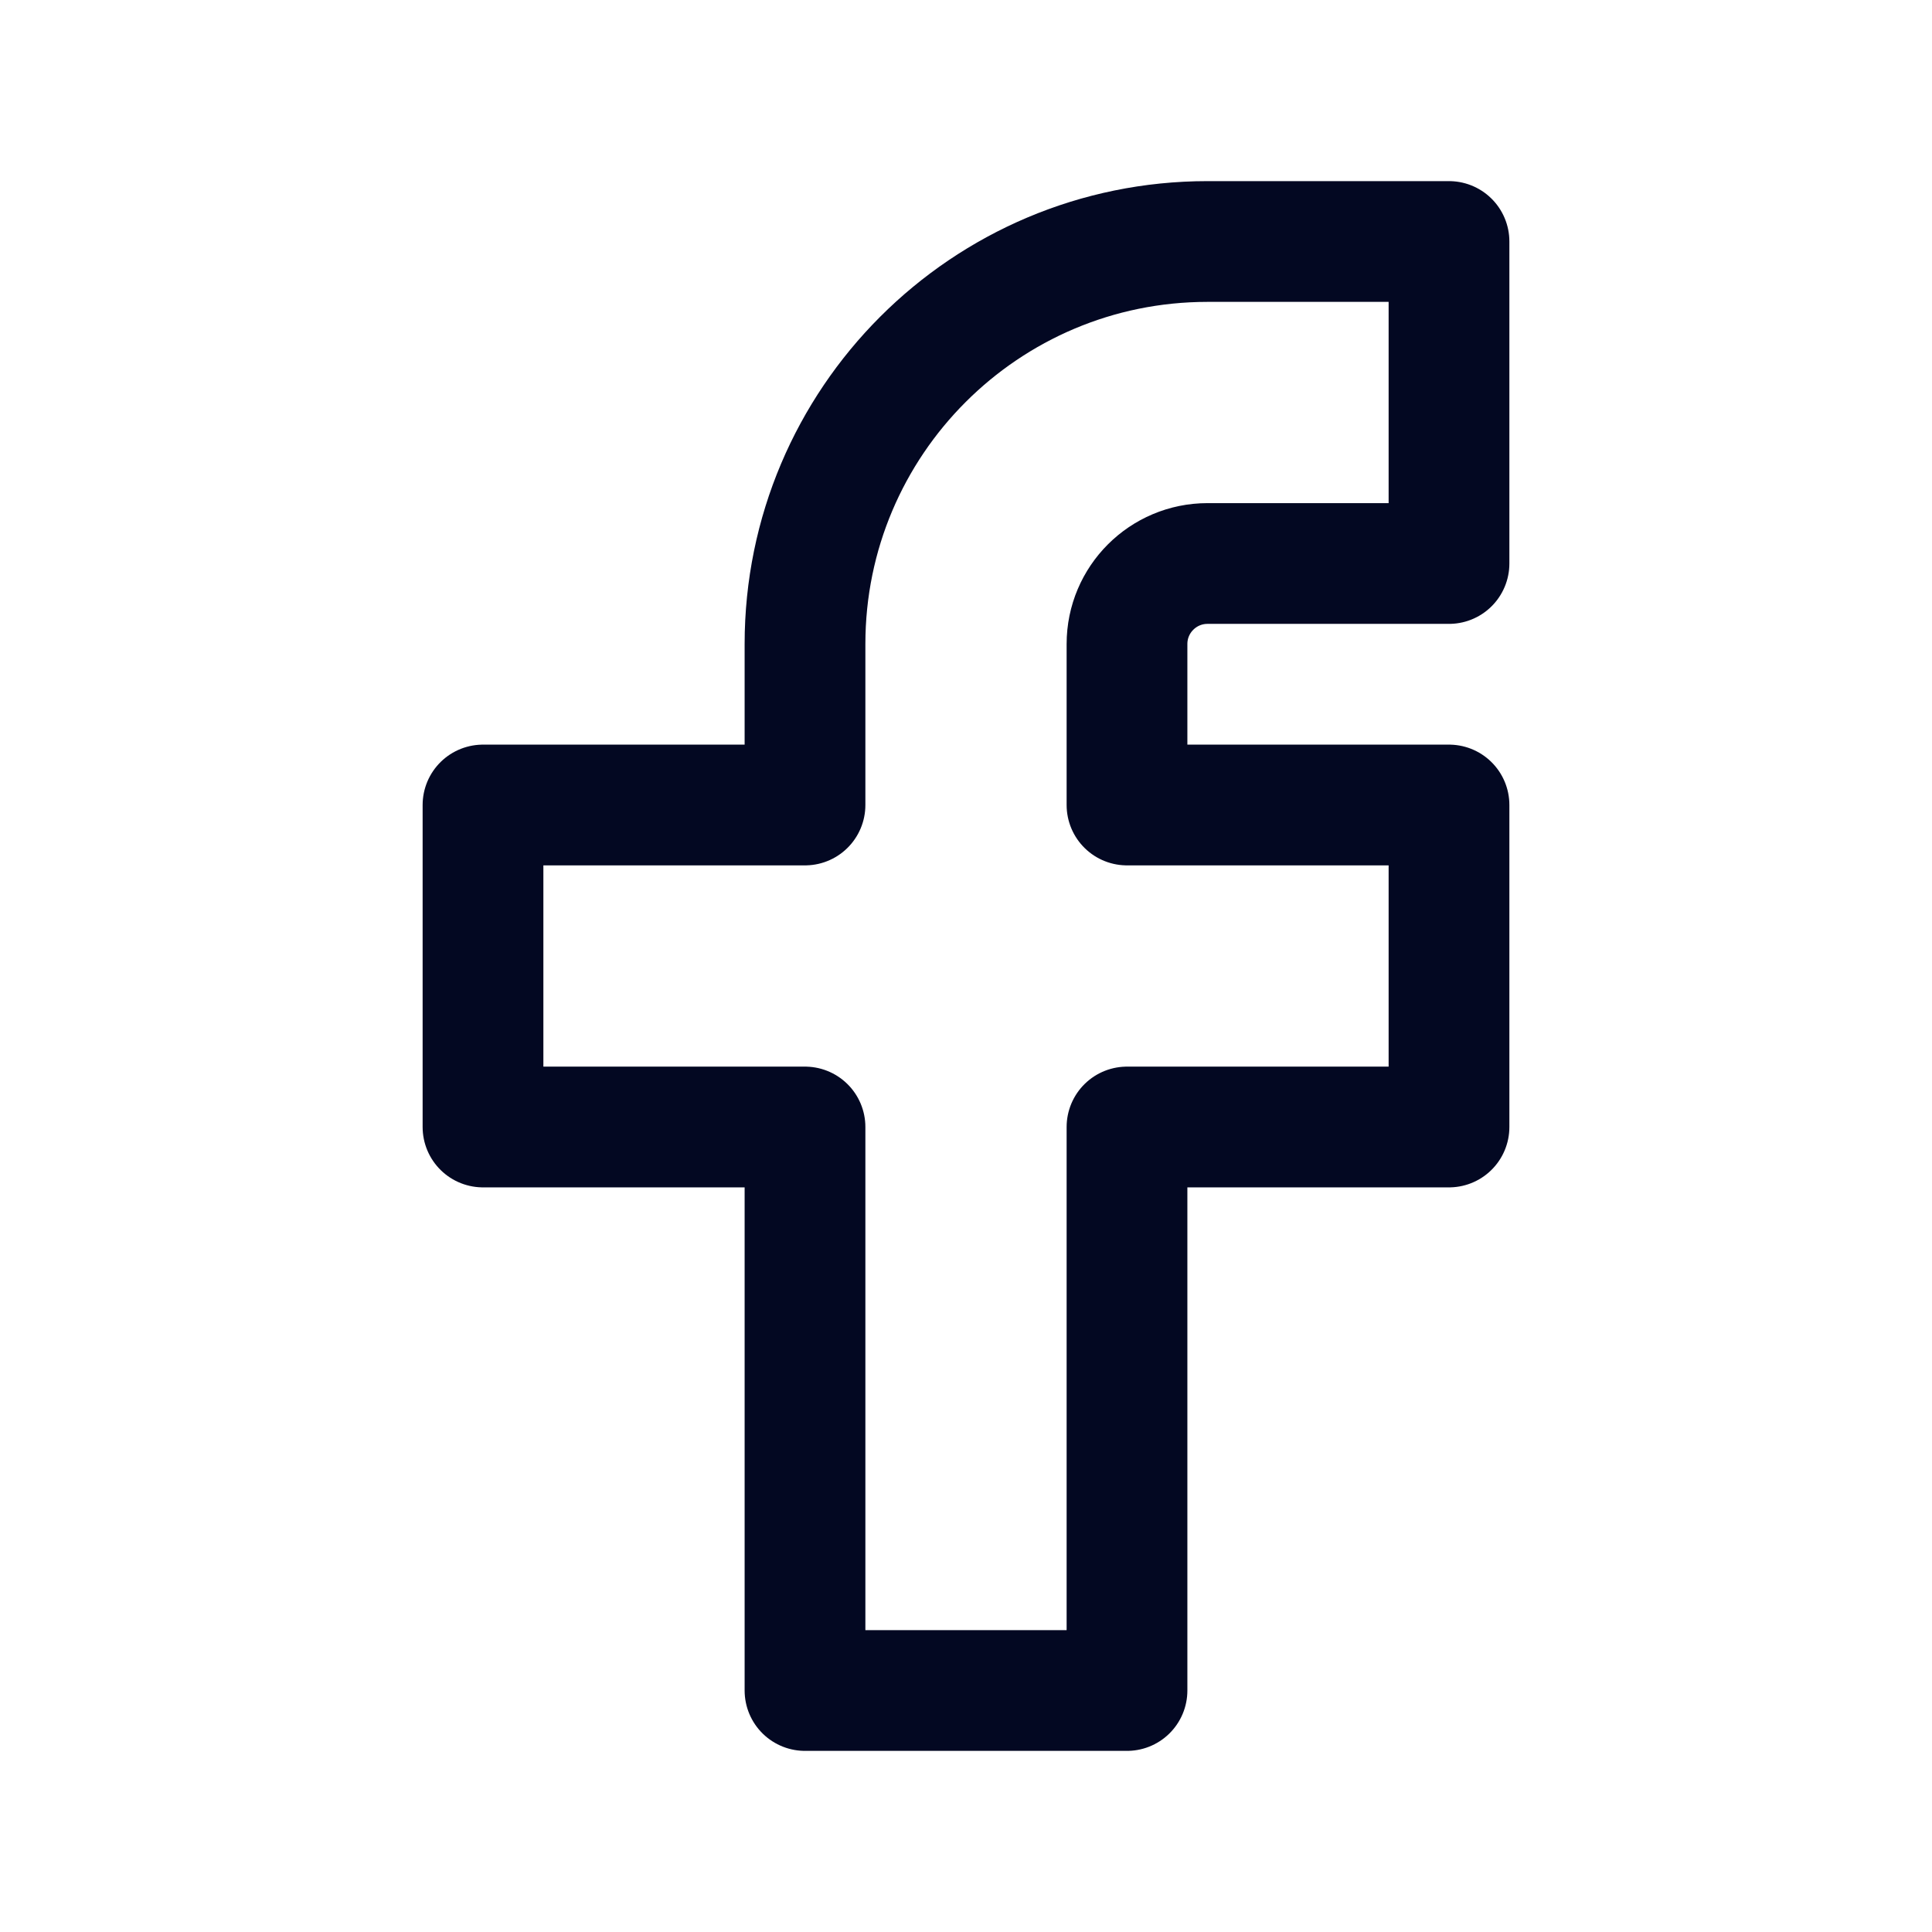
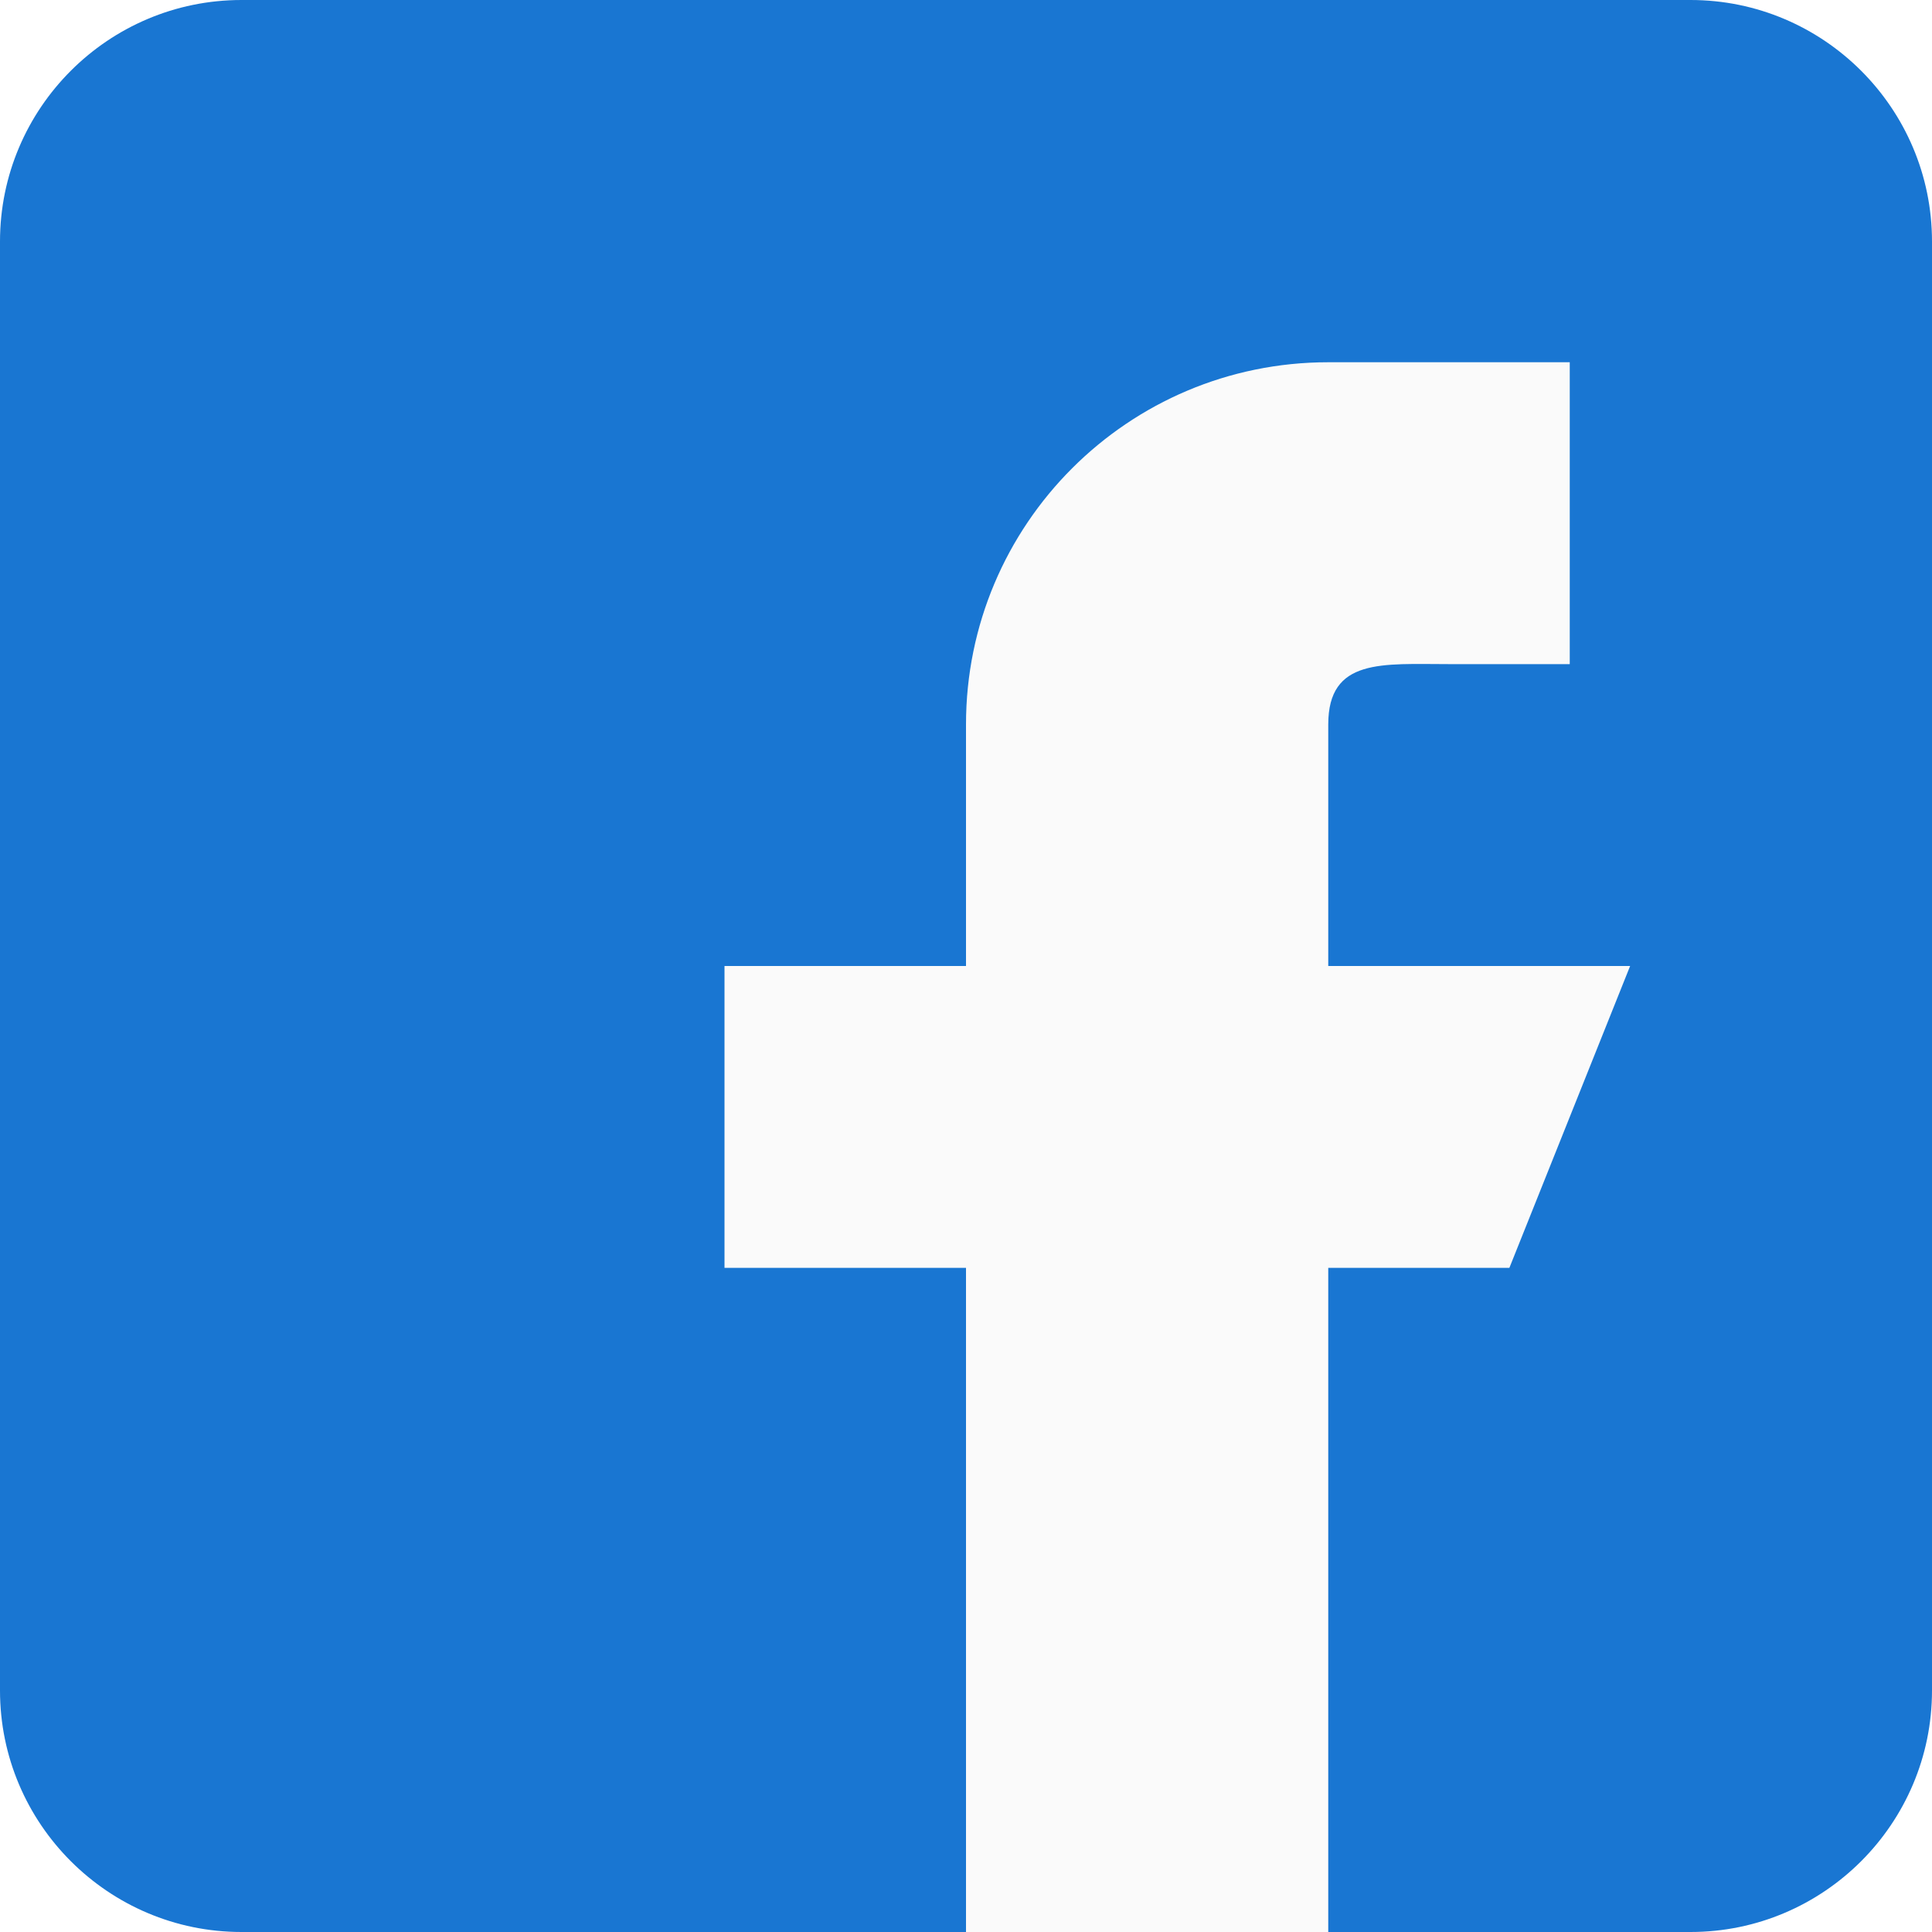
<svg xmlns="http://www.w3.org/2000/svg" width="24" height="24" viewBox="0 0 24 24" fill="none">
-   <g id="facebook">
-     <path id="Vector 2998" d="M18 3H15C12.239 3 10 5.239 10 8V10H6V14H10V21H14V14H18V10H14V8C14 7.448 14.448 7 15 7H18V3Z" stroke="#030822" stroke-width="1.5" stroke-linecap="round" stroke-linejoin="round" />
-   </g>
+   <path d="M21 0H3C1.345 0 0 1.345 0 3V21C0 22.654 1.345 24 3 24H21C22.654 24 24 22.654 24 21V3C24 1.345 22.654 0 21 0Z" fill="#1976D2" />
+   <path d="M20.25 12H16.5V9C16.5 8.172 17.172 8.25 18 8.25H19.5V4.5H16.5C14.014 4.5 12 6.514 12 9V12H9V15.75H12V24H16.5V15.75H18.75L20.25 12Z" fill="#FAFAFA" />
</svg>
